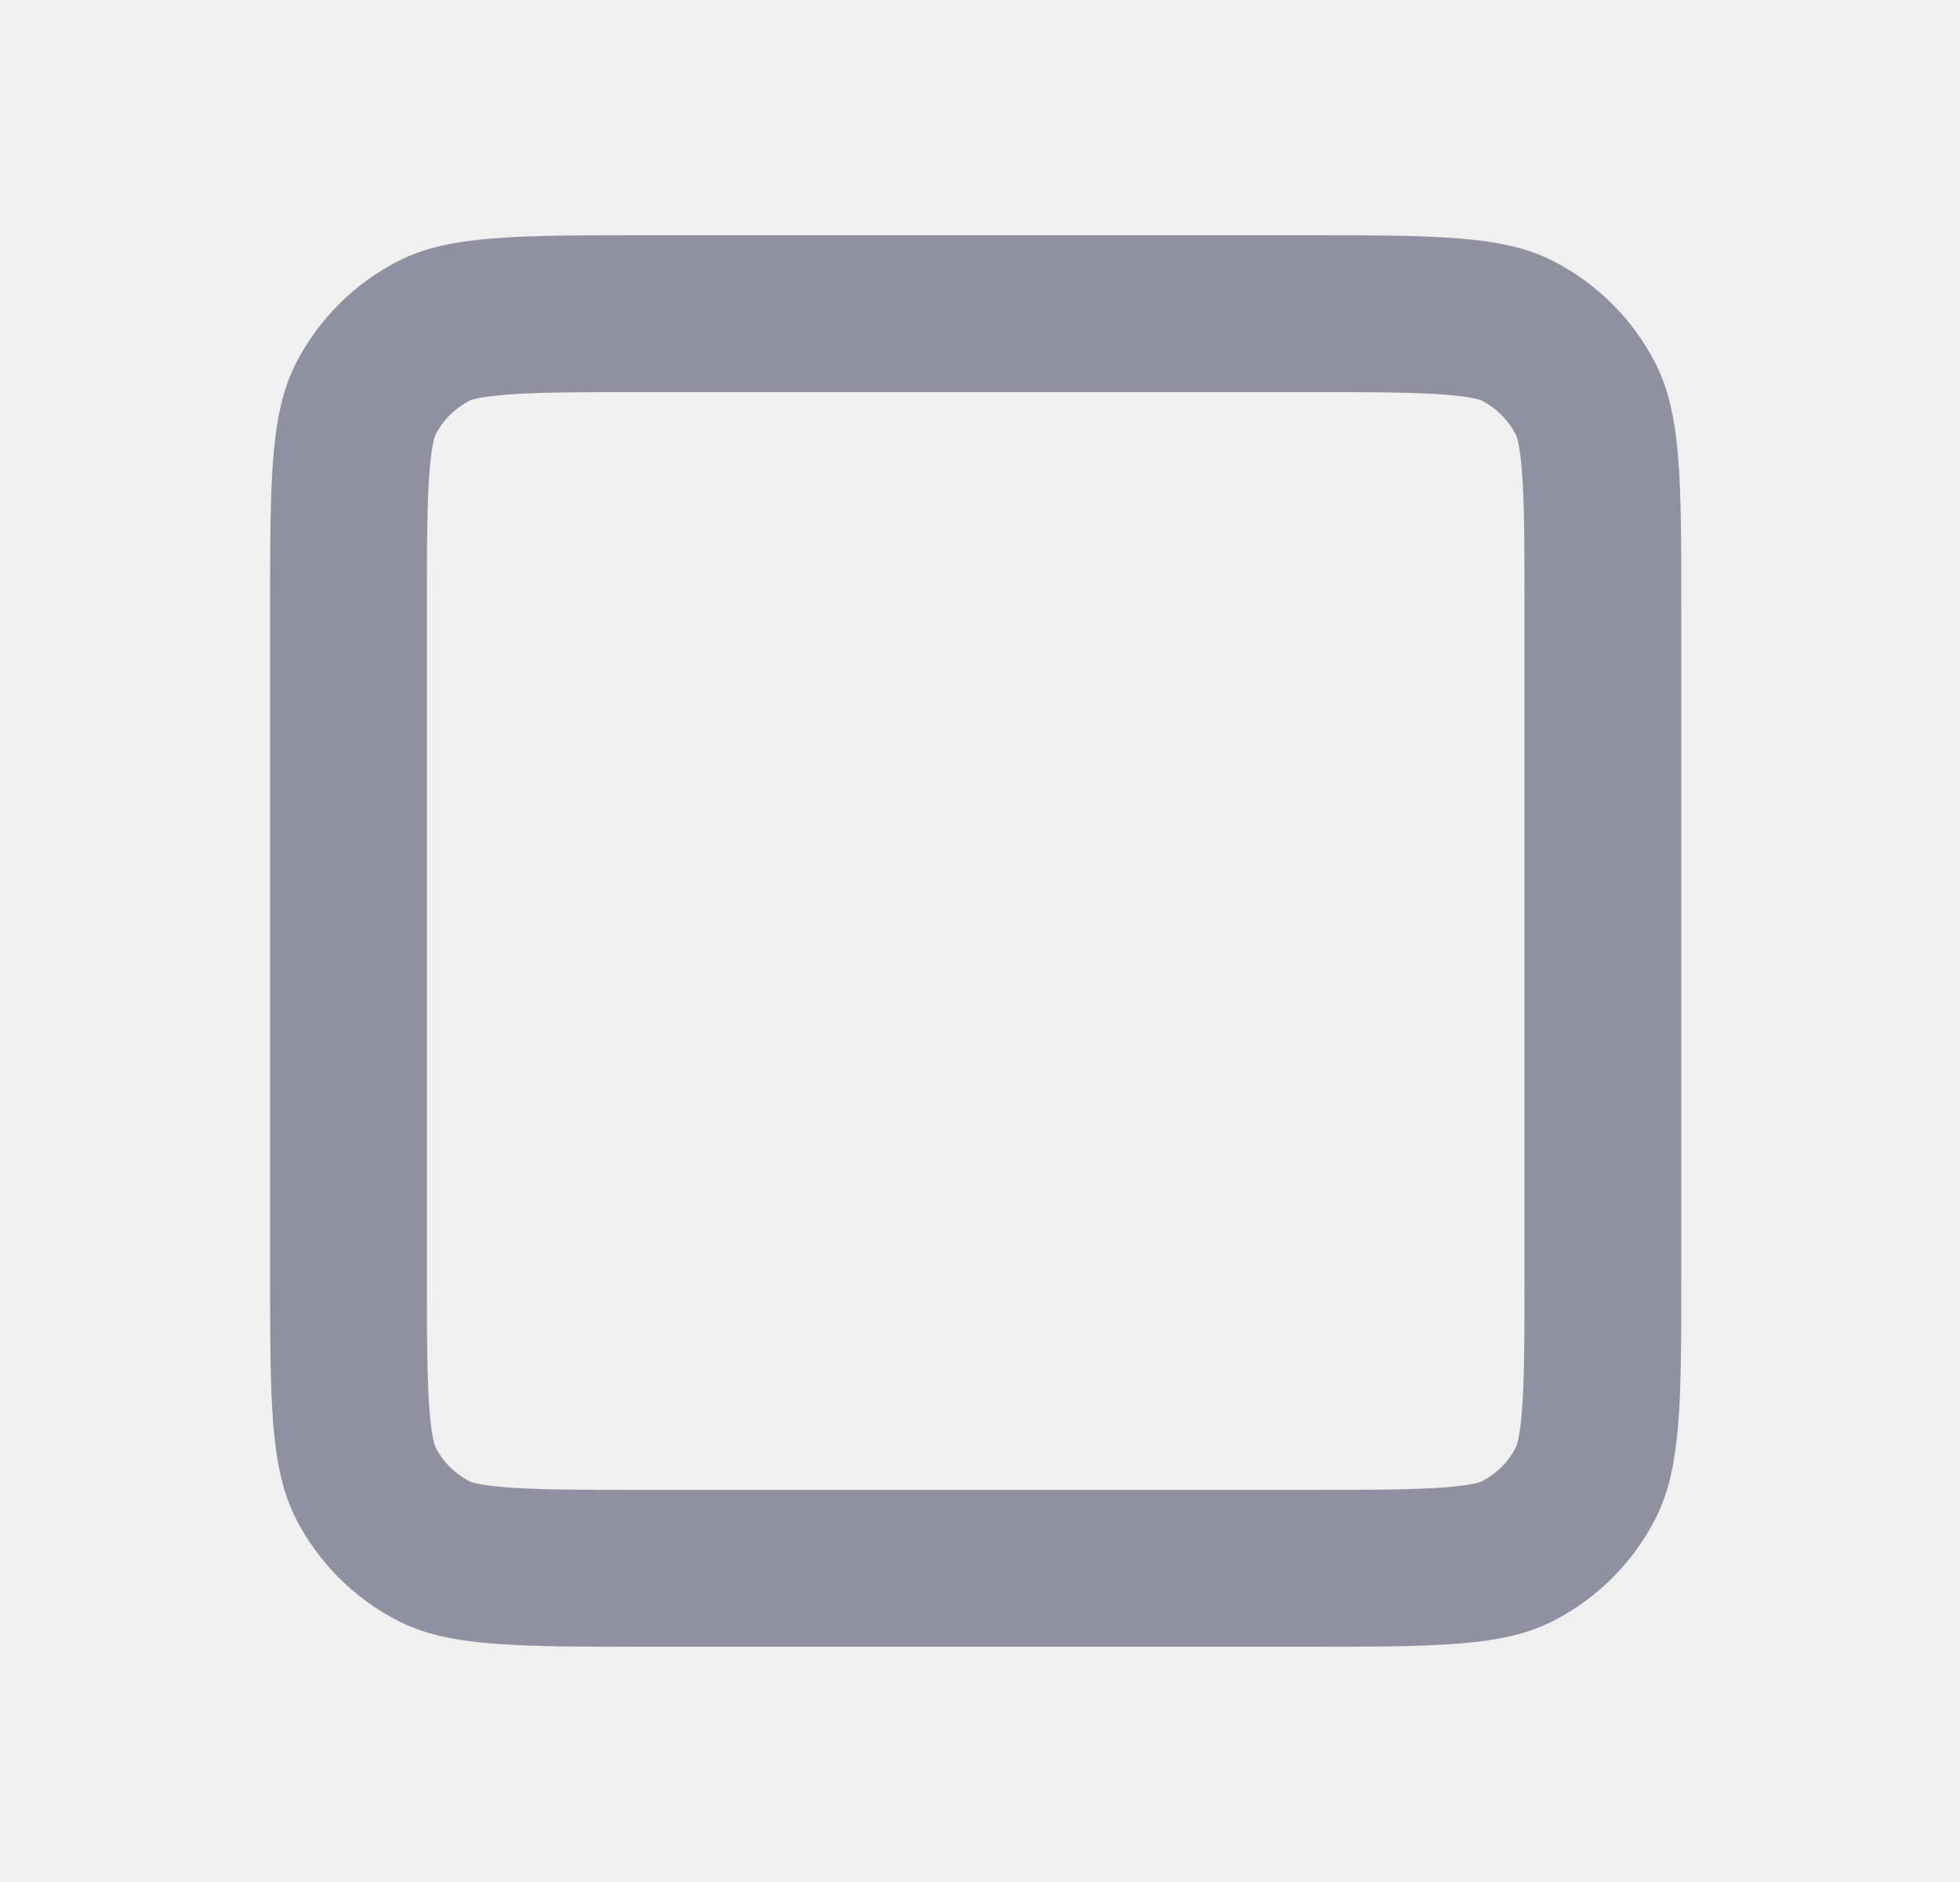
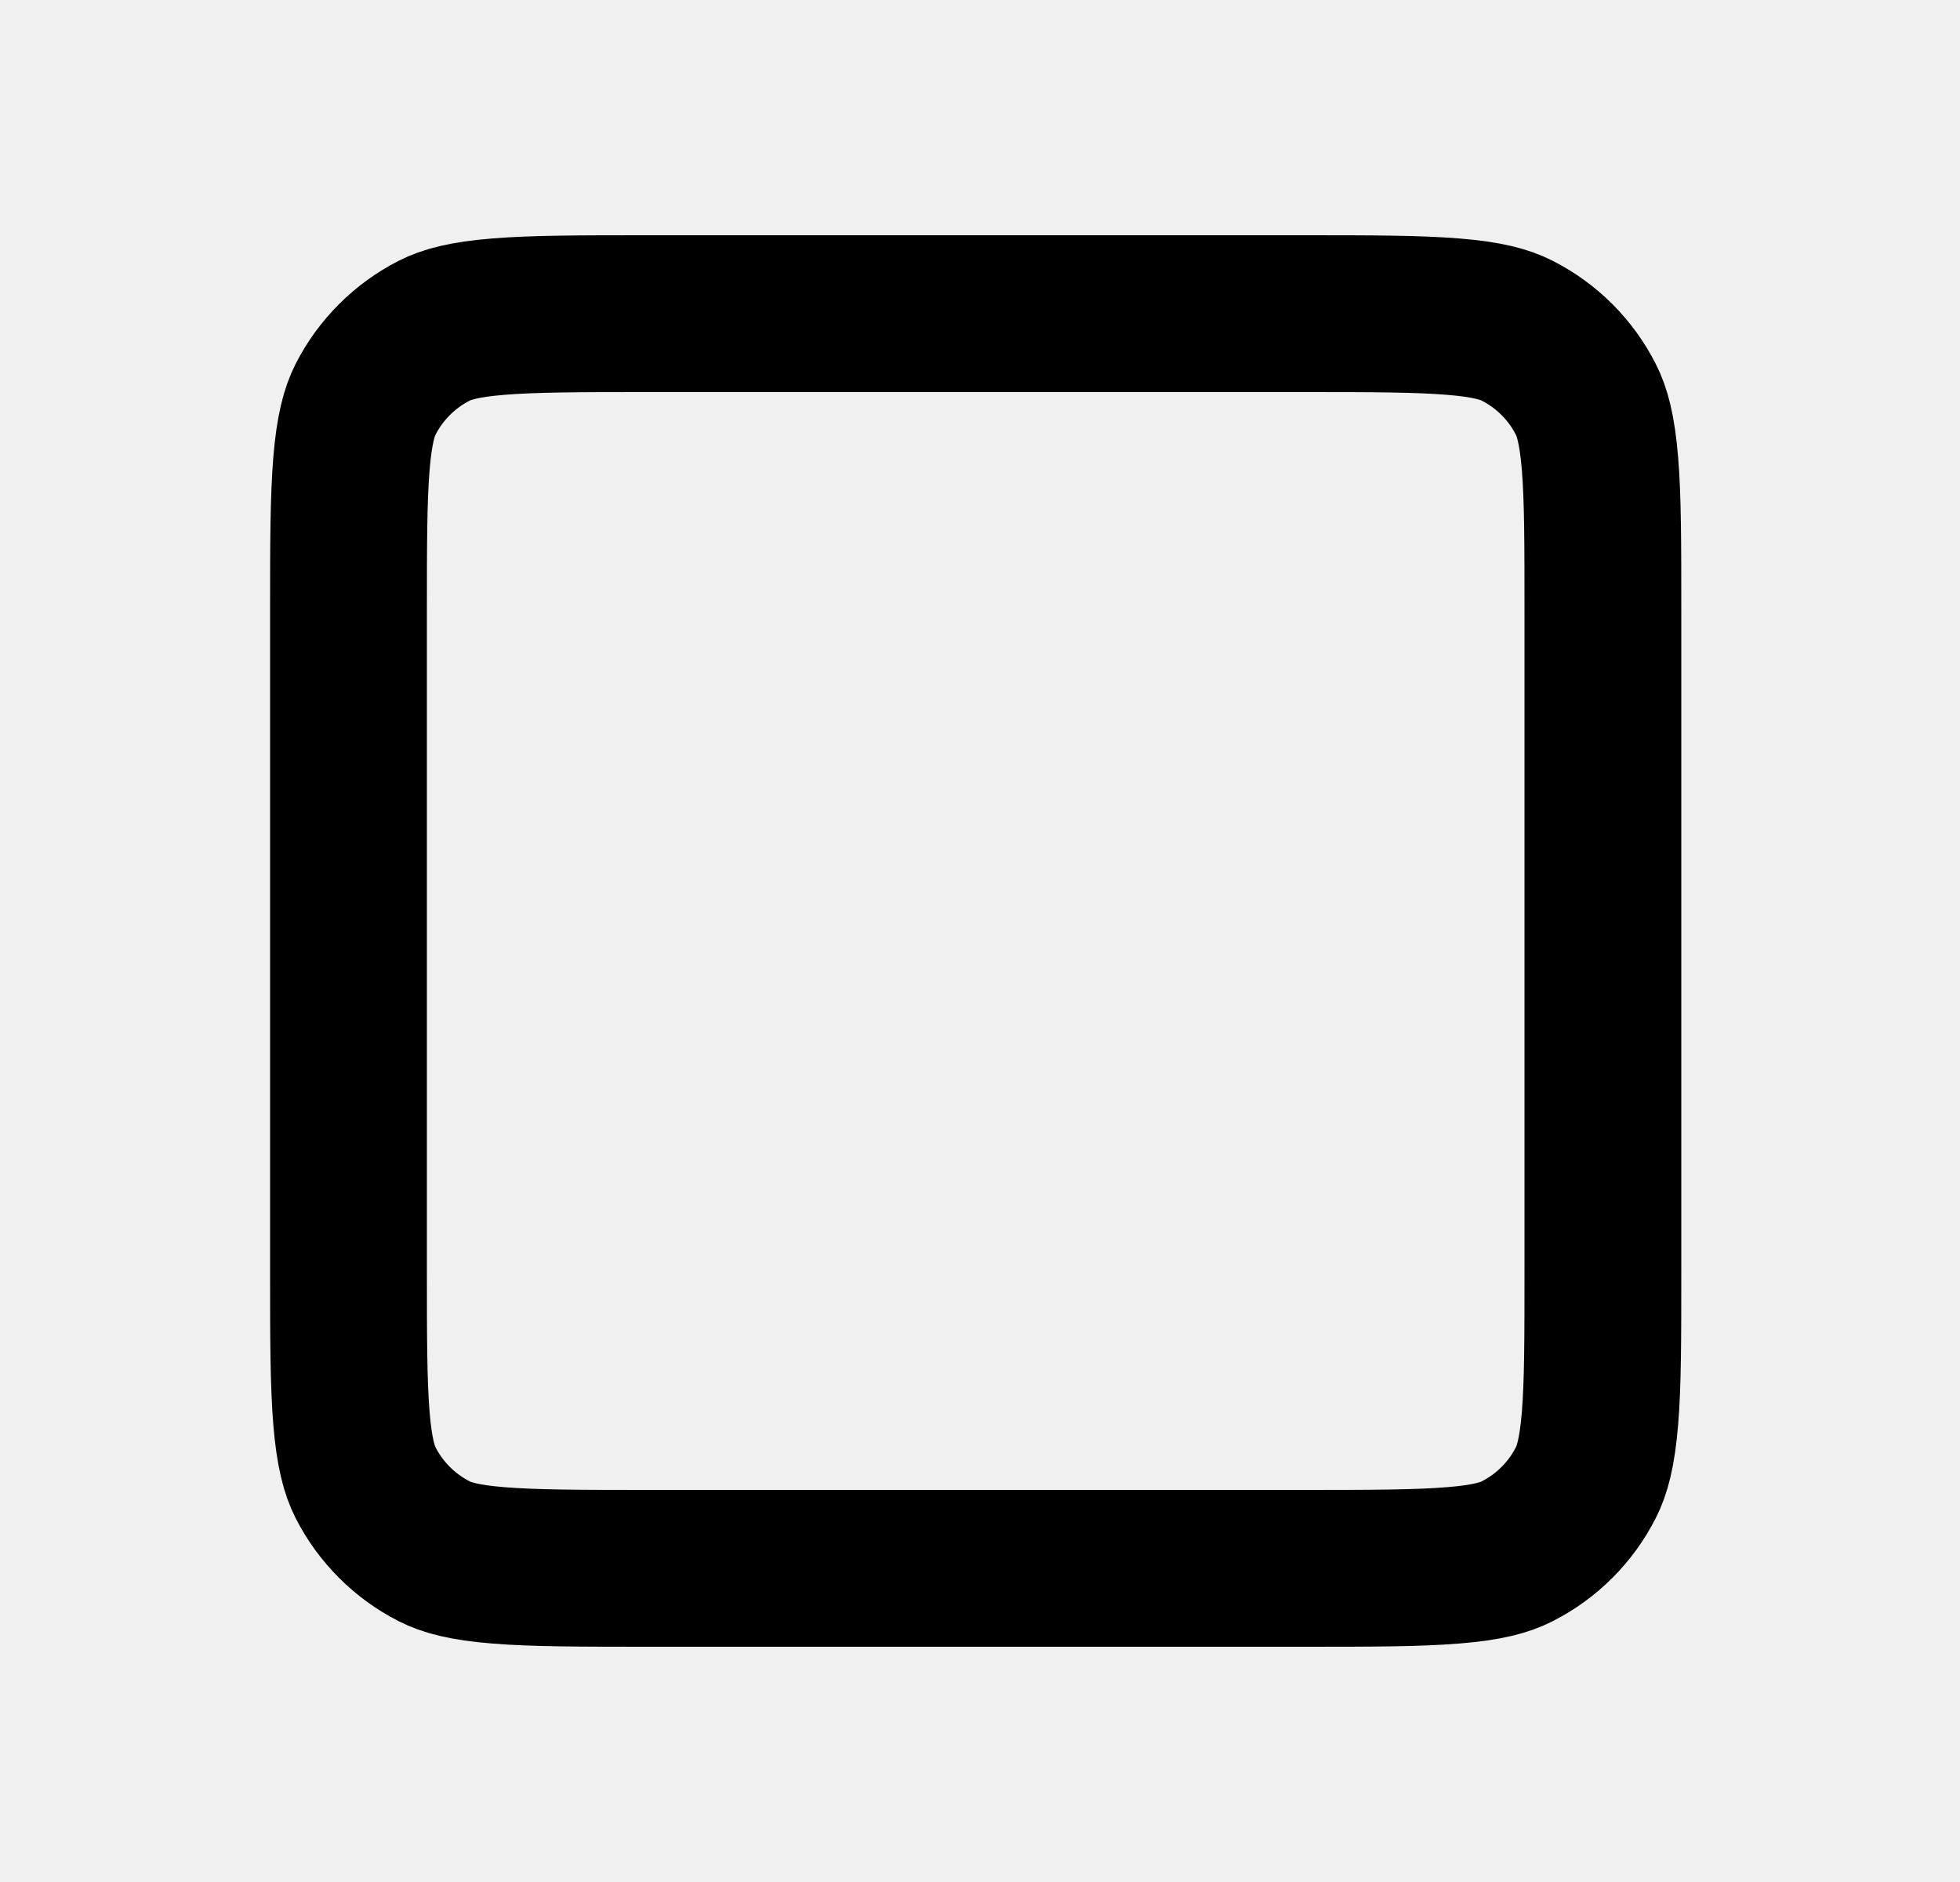
<svg xmlns="http://www.w3.org/2000/svg" width="25" height="24" viewBox="0 0 25 24" fill="none">
  <g clip-path="url(#clip0_5658_40817)">
-     <path d="M4.445 7.8C4.445 6.943 4.446 6.361 4.483 5.911C4.519 5.473 4.584 5.248 4.663 5.092C4.855 4.716 5.161 4.41 5.537 4.218C5.694 4.138 5.918 4.073 6.356 4.038C6.806 4.001 7.389 4 8.245 4H16.645C17.502 4 18.084 4.001 18.534 4.038C18.973 4.073 19.197 4.138 19.353 4.218C19.73 4.41 20.036 4.716 20.227 5.092C20.307 5.248 20.372 5.473 20.408 5.911C20.445 6.361 20.445 6.943 20.445 7.8V16.2C20.445 17.057 20.445 17.639 20.408 18.089C20.372 18.527 20.307 18.752 20.227 18.908C20.036 19.284 19.73 19.59 19.353 19.782C19.197 19.862 18.973 19.927 18.534 19.962C18.084 19.999 17.502 20 16.645 20H8.245C7.389 20 6.806 19.999 6.356 19.962C5.918 19.927 5.694 19.862 5.537 19.782C5.161 19.59 4.855 19.284 4.663 18.908C4.584 18.752 4.519 18.527 4.483 18.089C4.446 17.639 4.445 17.057 4.445 16.2V7.8Z" stroke="#9090A0" stroke-width="2" stroke-linecap="round" stroke-linejoin="round" />
+     <path d="M4.445 7.8C4.445 6.943 4.446 6.361 4.483 5.911C4.519 5.473 4.584 5.248 4.663 5.092C4.855 4.716 5.161 4.41 5.537 4.218C5.694 4.138 5.918 4.073 6.356 4.038C6.806 4.001 7.389 4 8.245 4H16.645C17.502 4 18.084 4.001 18.534 4.038C18.973 4.073 19.197 4.138 19.353 4.218C19.73 4.41 20.036 4.716 20.227 5.092C20.307 5.248 20.372 5.473 20.408 5.911C20.445 6.361 20.445 6.943 20.445 7.8V16.2C20.445 17.057 20.445 17.639 20.408 18.089C20.372 18.527 20.307 18.752 20.227 18.908C20.036 19.284 19.73 19.59 19.353 19.782C19.197 19.862 18.973 19.927 18.534 19.962C18.084 19.999 17.502 20 16.645 20H8.245C7.389 20 6.806 19.999 6.356 19.962C5.918 19.927 5.694 19.862 5.537 19.782C5.161 19.59 4.855 19.284 4.663 18.908C4.584 18.752 4.519 18.527 4.483 18.089C4.446 17.639 4.445 17.057 4.445 16.2V7.8Z" stroke="currentColor" stroke-width="2" stroke-linecap="round" stroke-linejoin="round" />
  </g>
  <defs>
    <clipPath id="clip0_5658_40817">
-       <rect width="24" height="24" fill="white" transform="translate(0.445312)" />
+       <rect width="24" height="24" fill="currentColor" transform="translate(0.445312)" />
    </clipPath>
  </defs>
</svg>
